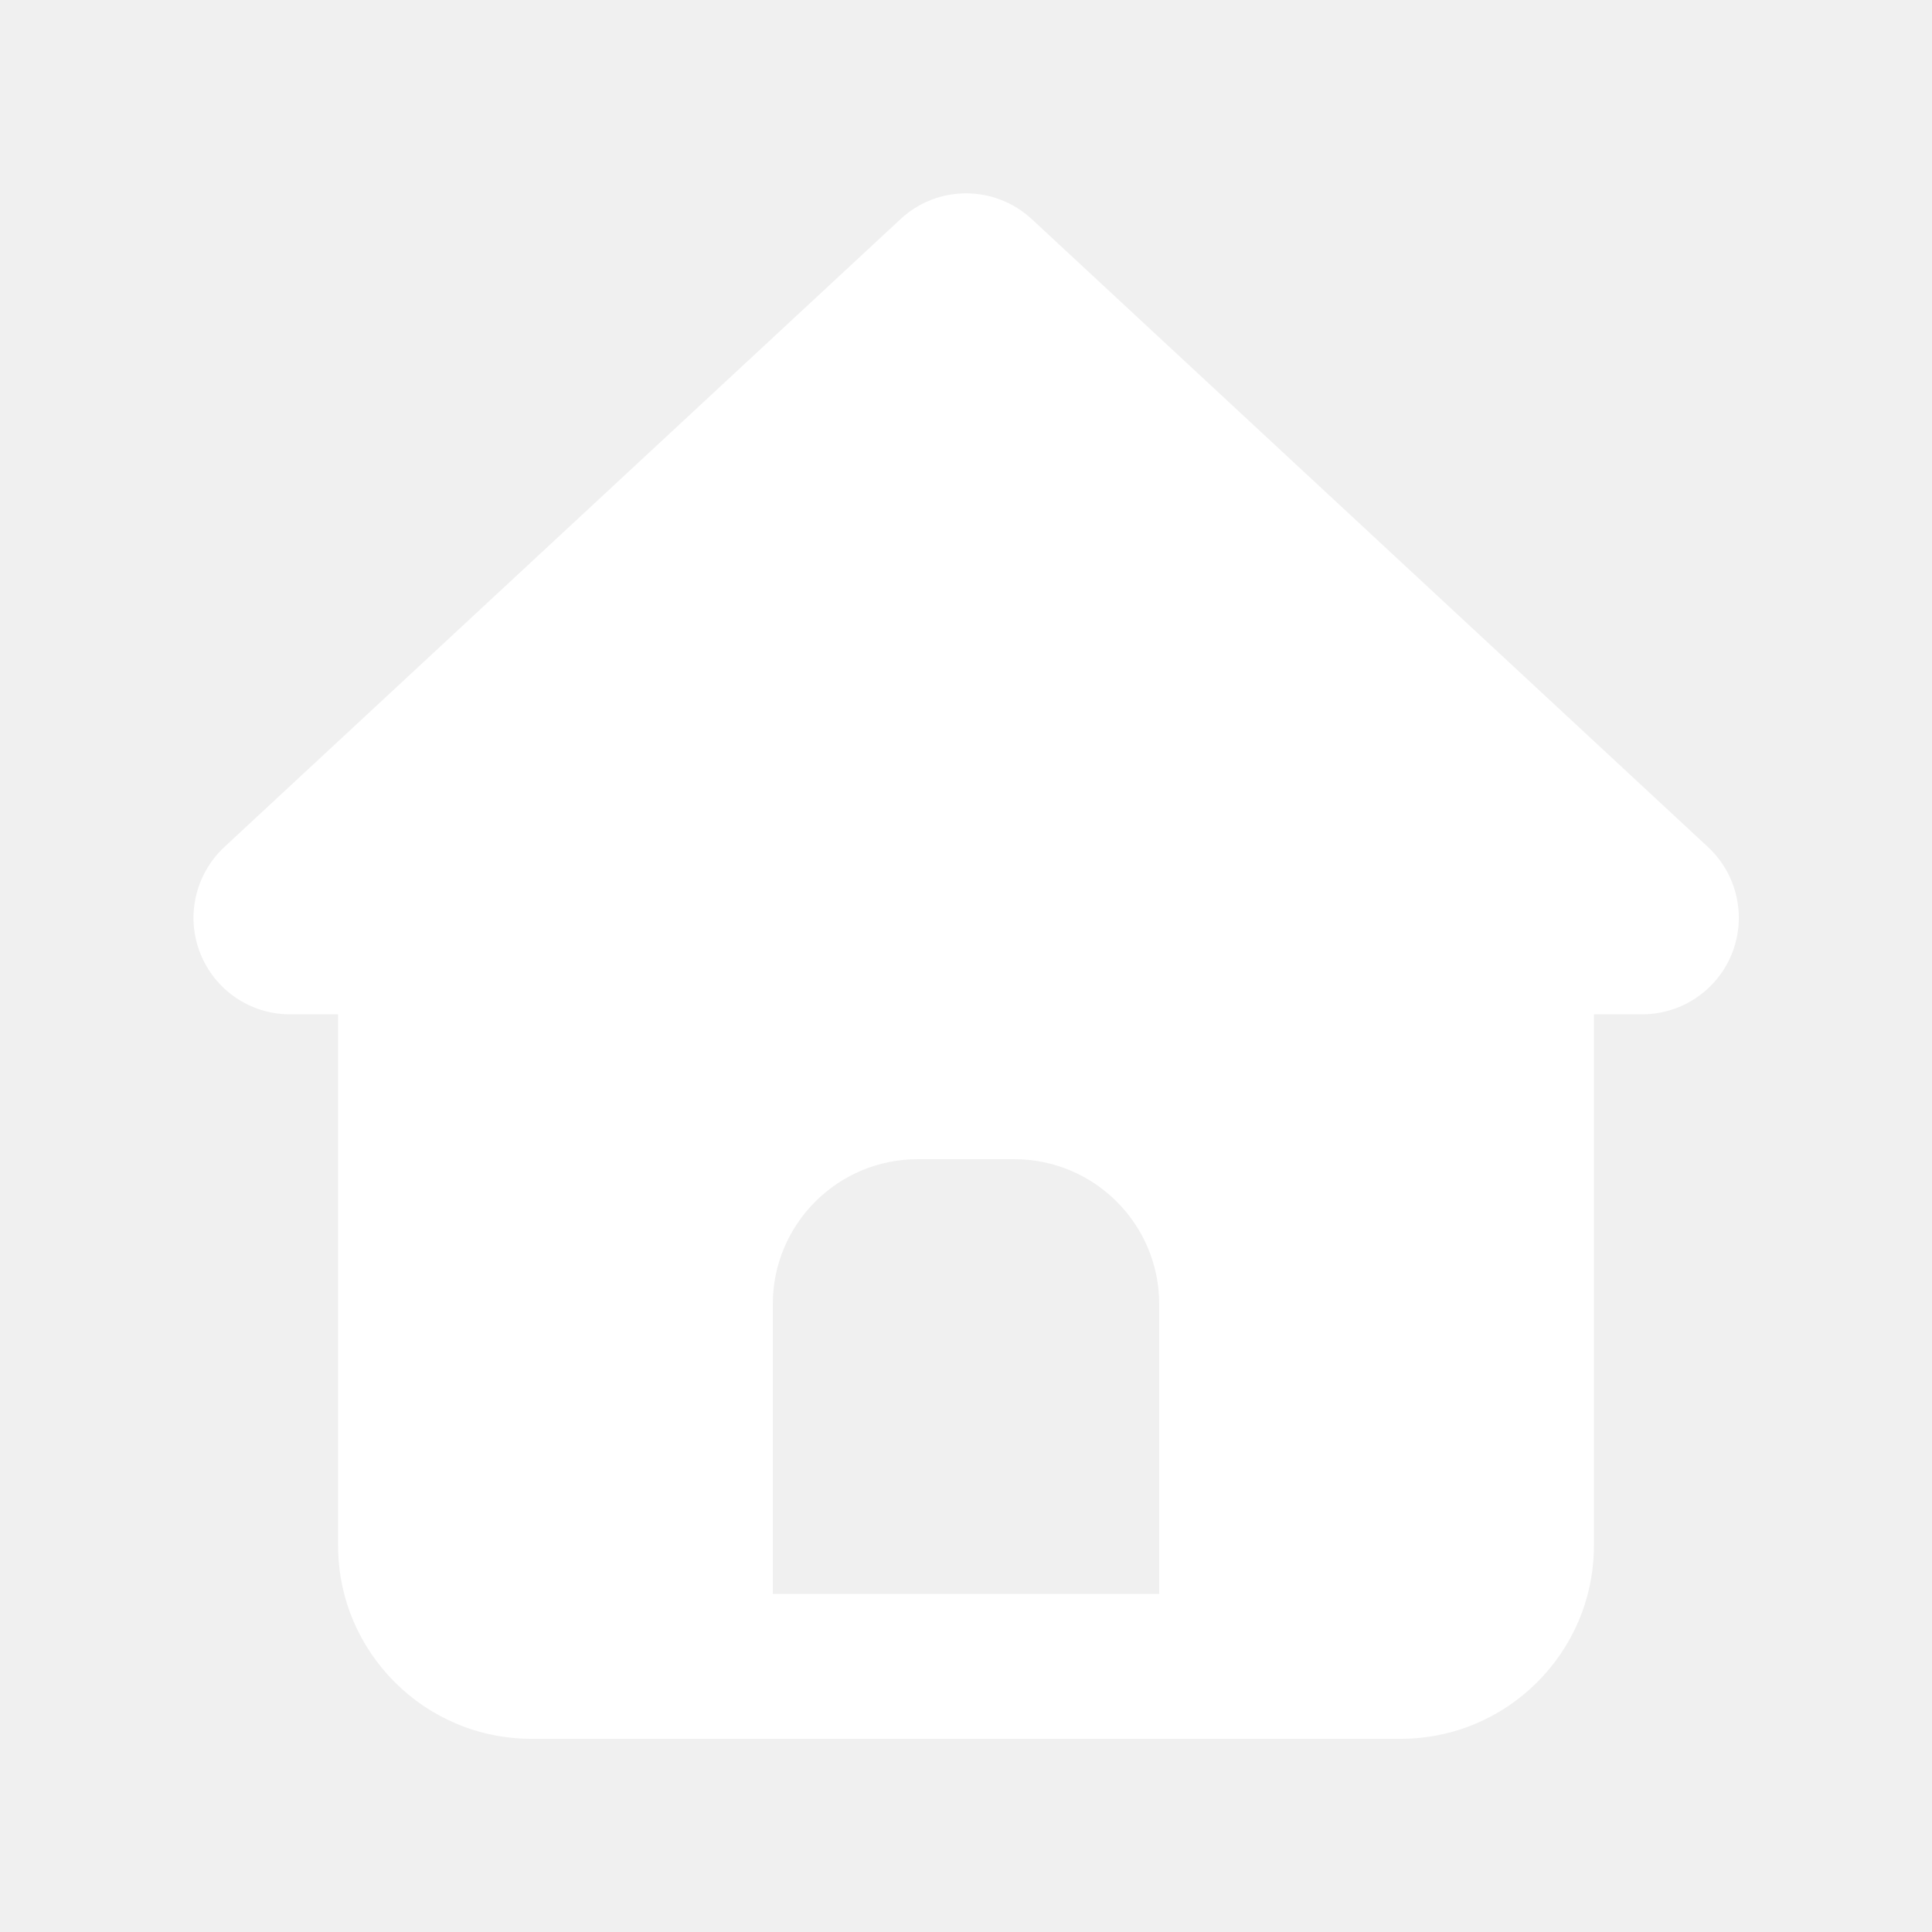
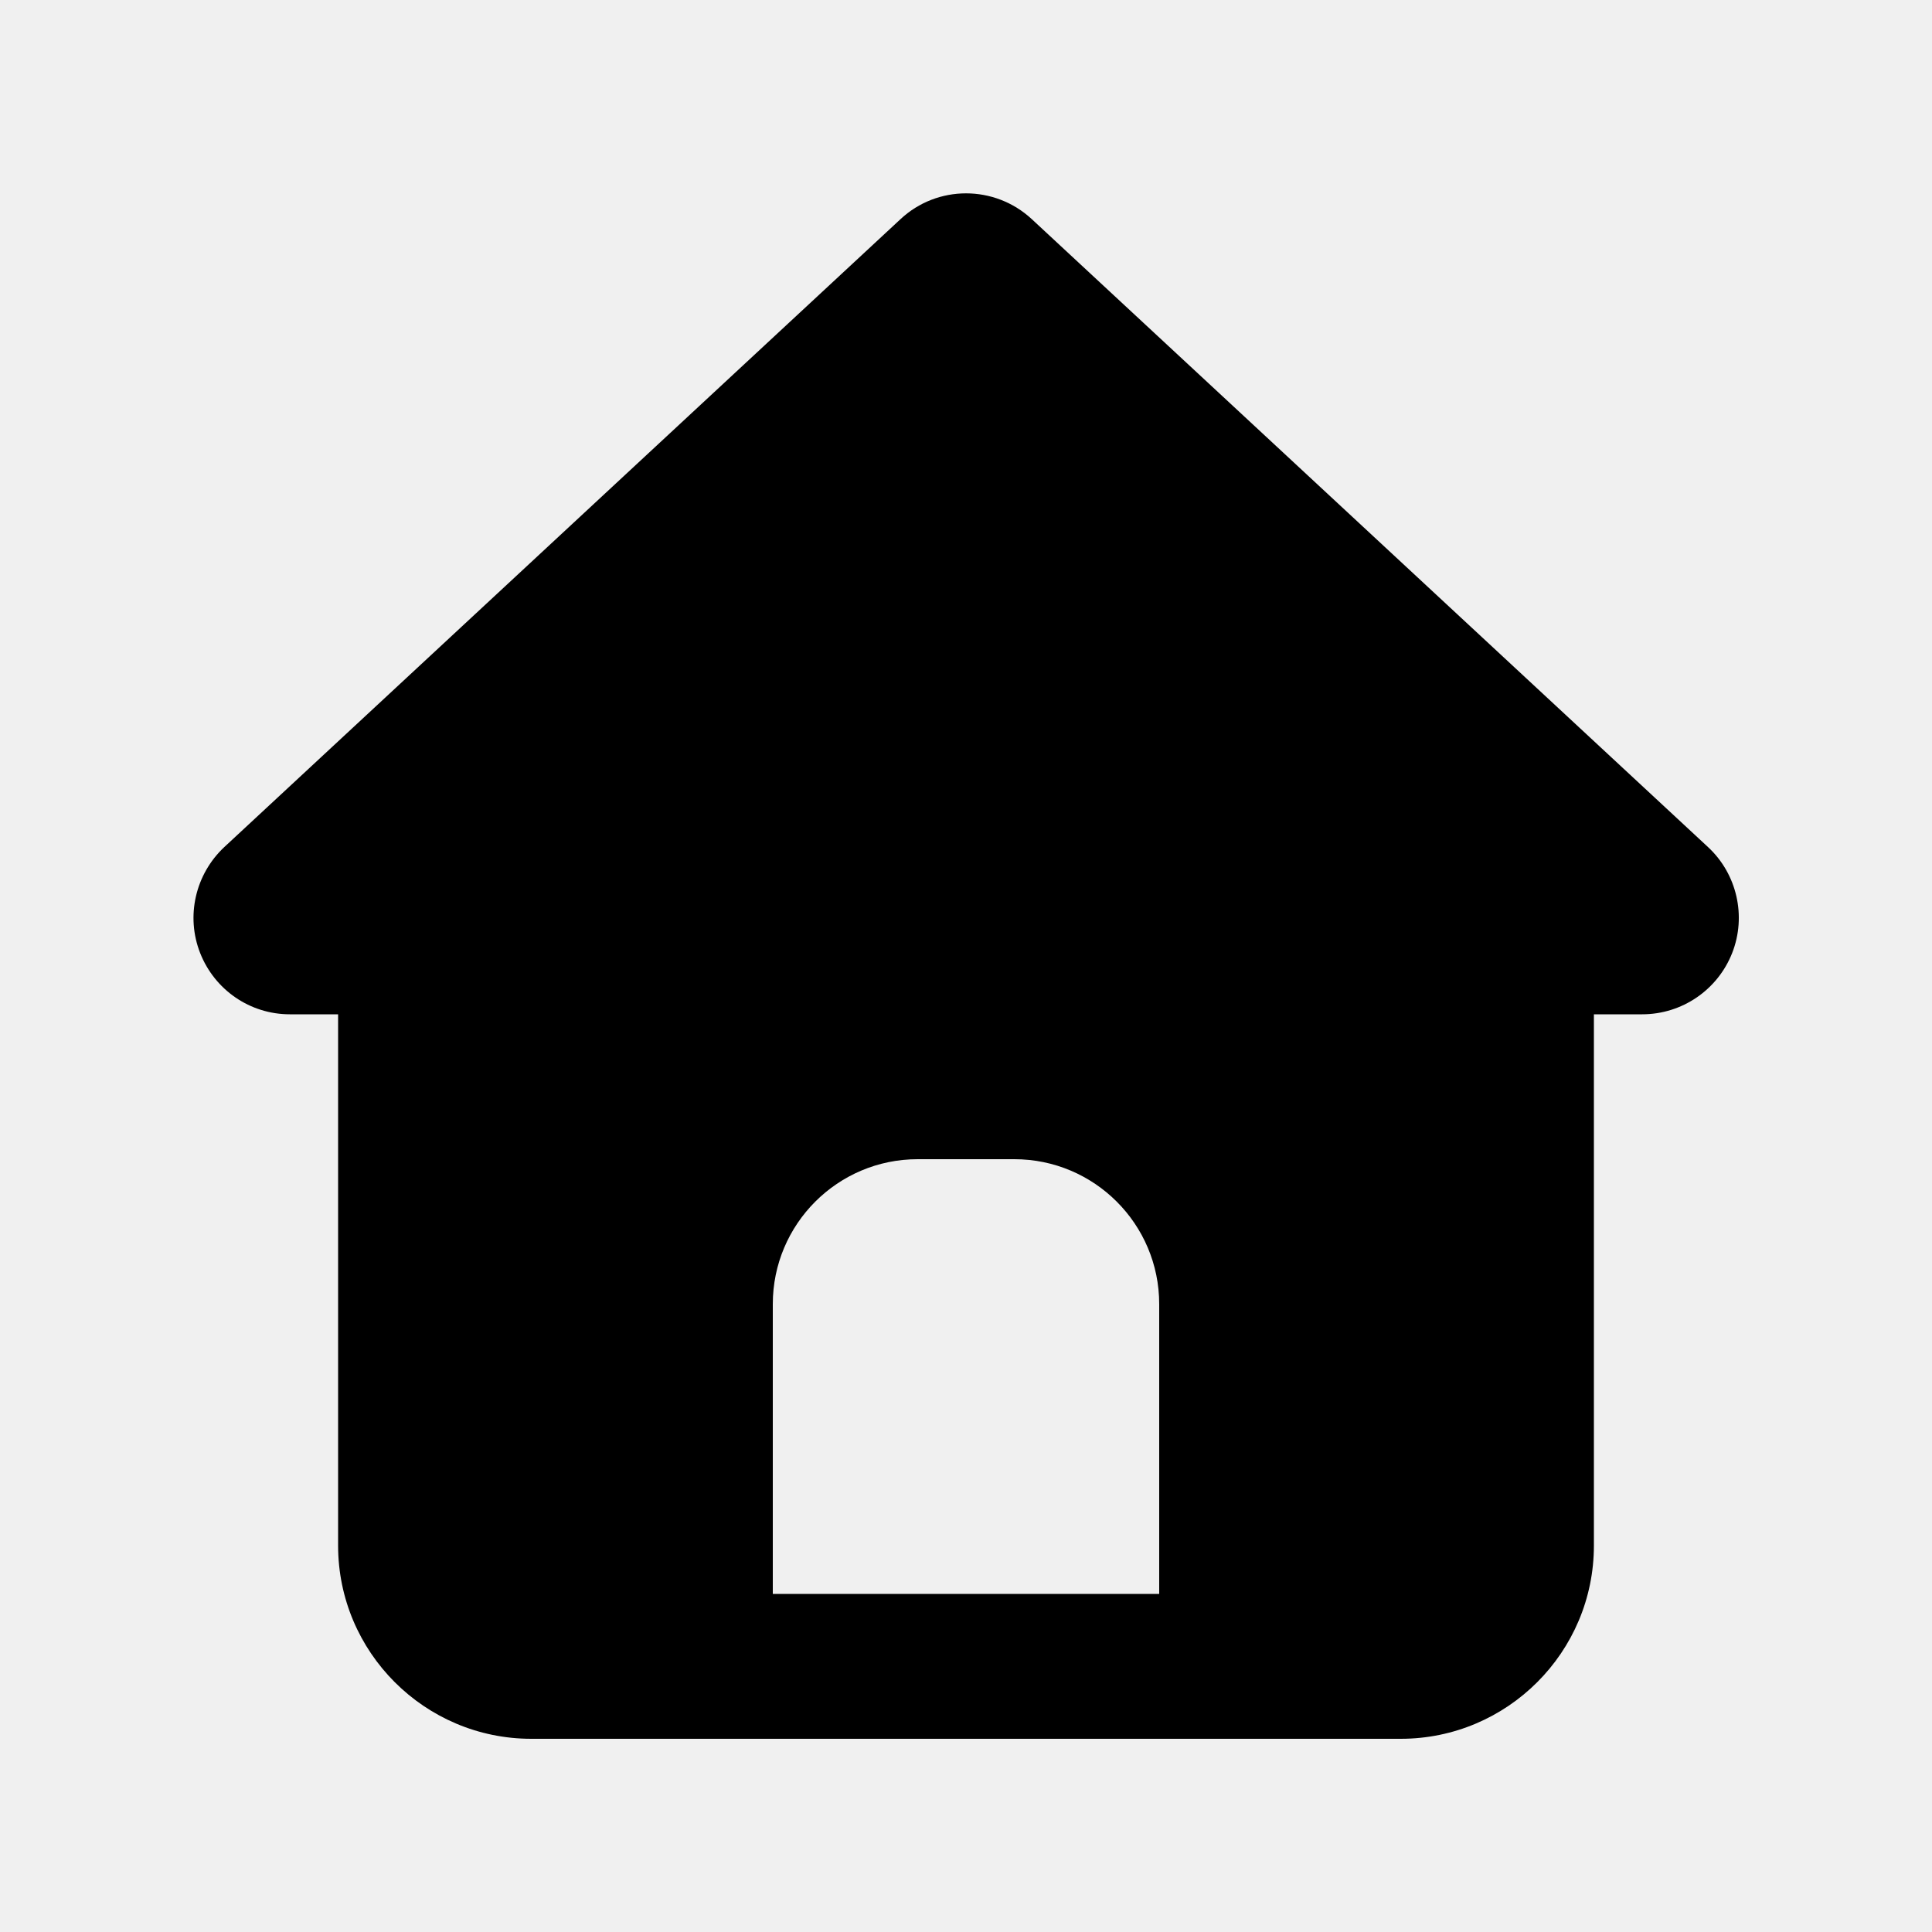
- <svg xmlns="http://www.w3.org/2000/svg" fill="#fff" viewBox="0 0 640 640">
+ <svg xmlns="http://www.w3.org/2000/svg" viewBox="0 0 640 640">
  <path d="M341.8 72.6C329.5 61.2 310.5 61.2 298.3 72.6L74.3 280.6C64.7 289.6 61.5 303.5 66.3 315.7C71.1 327.9 82.8 336 96 336L112 336L112 512C112 547.3 140.7 576 176 576L464 576C499.3 576 528 547.3 528 512L528 336L544 336C557.2 336 569 327.9 573.8 315.7C578.6 303.5 575.4 289.5 565.8 280.6L341.8 72.6zM304 384L336 384C362.5 384 384 405.5 384 432L384 528L256 528L256 432C256 405.5 277.5 384 304 384z" />
</svg>
